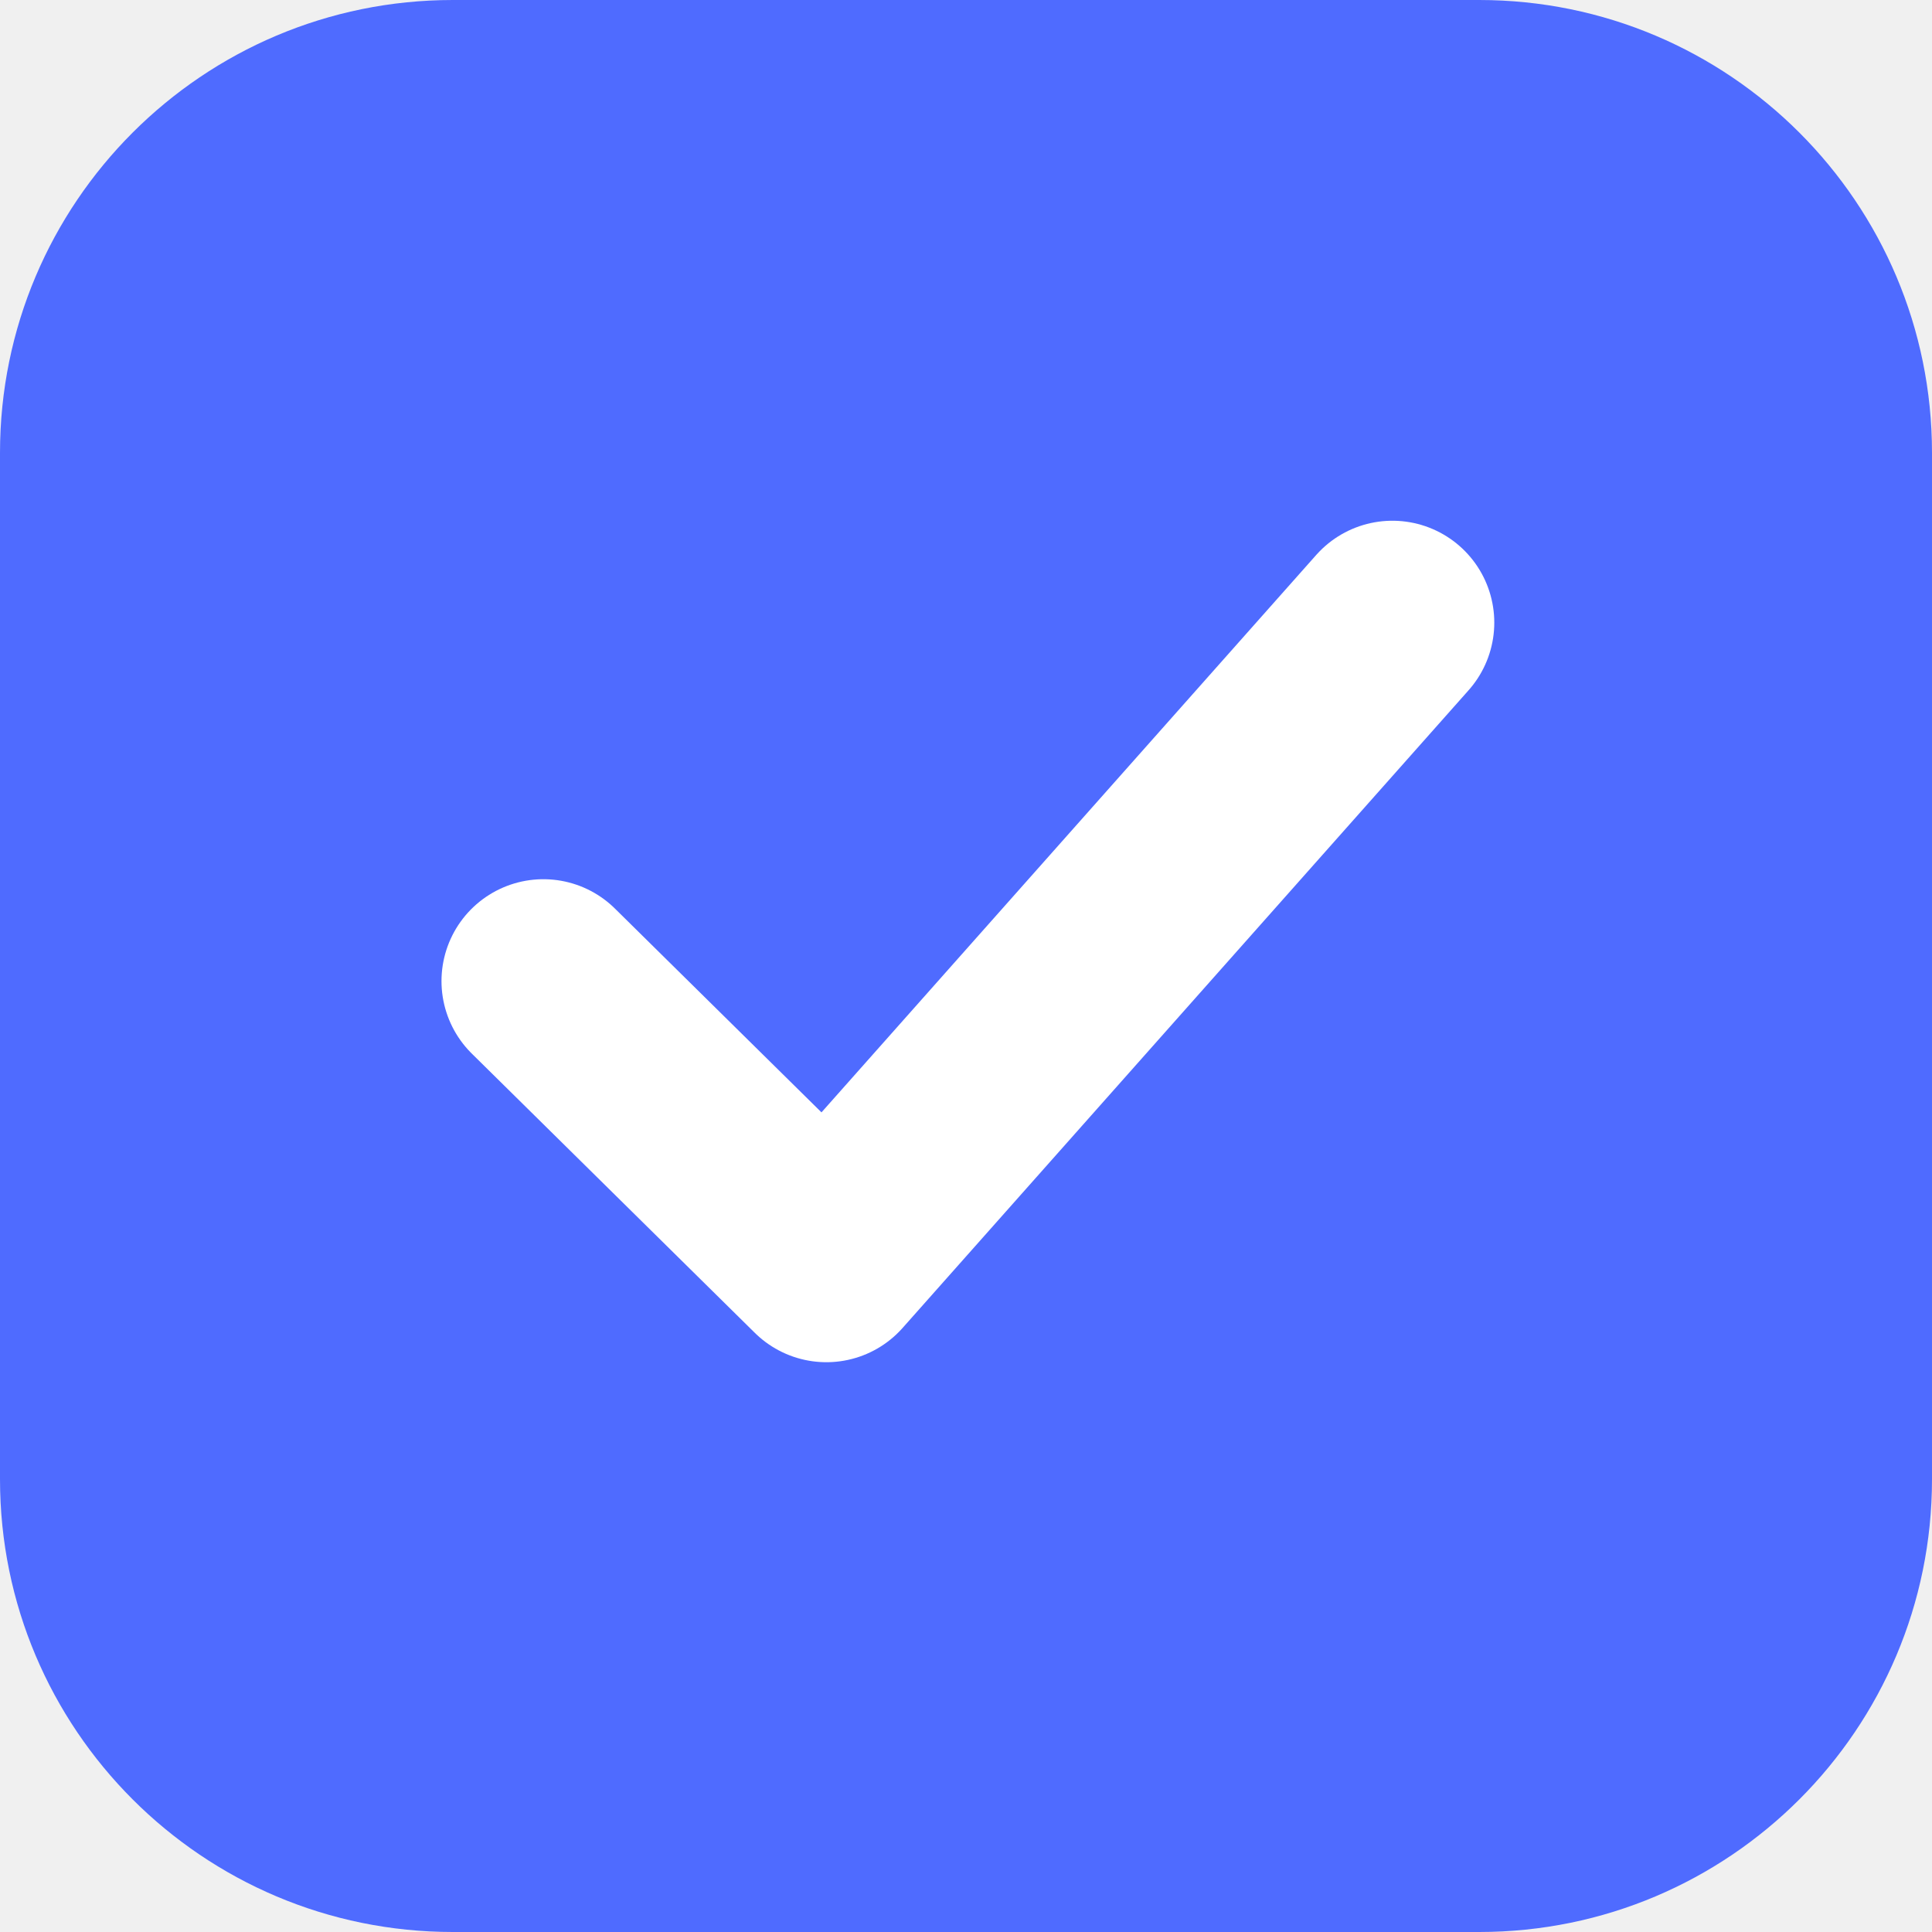
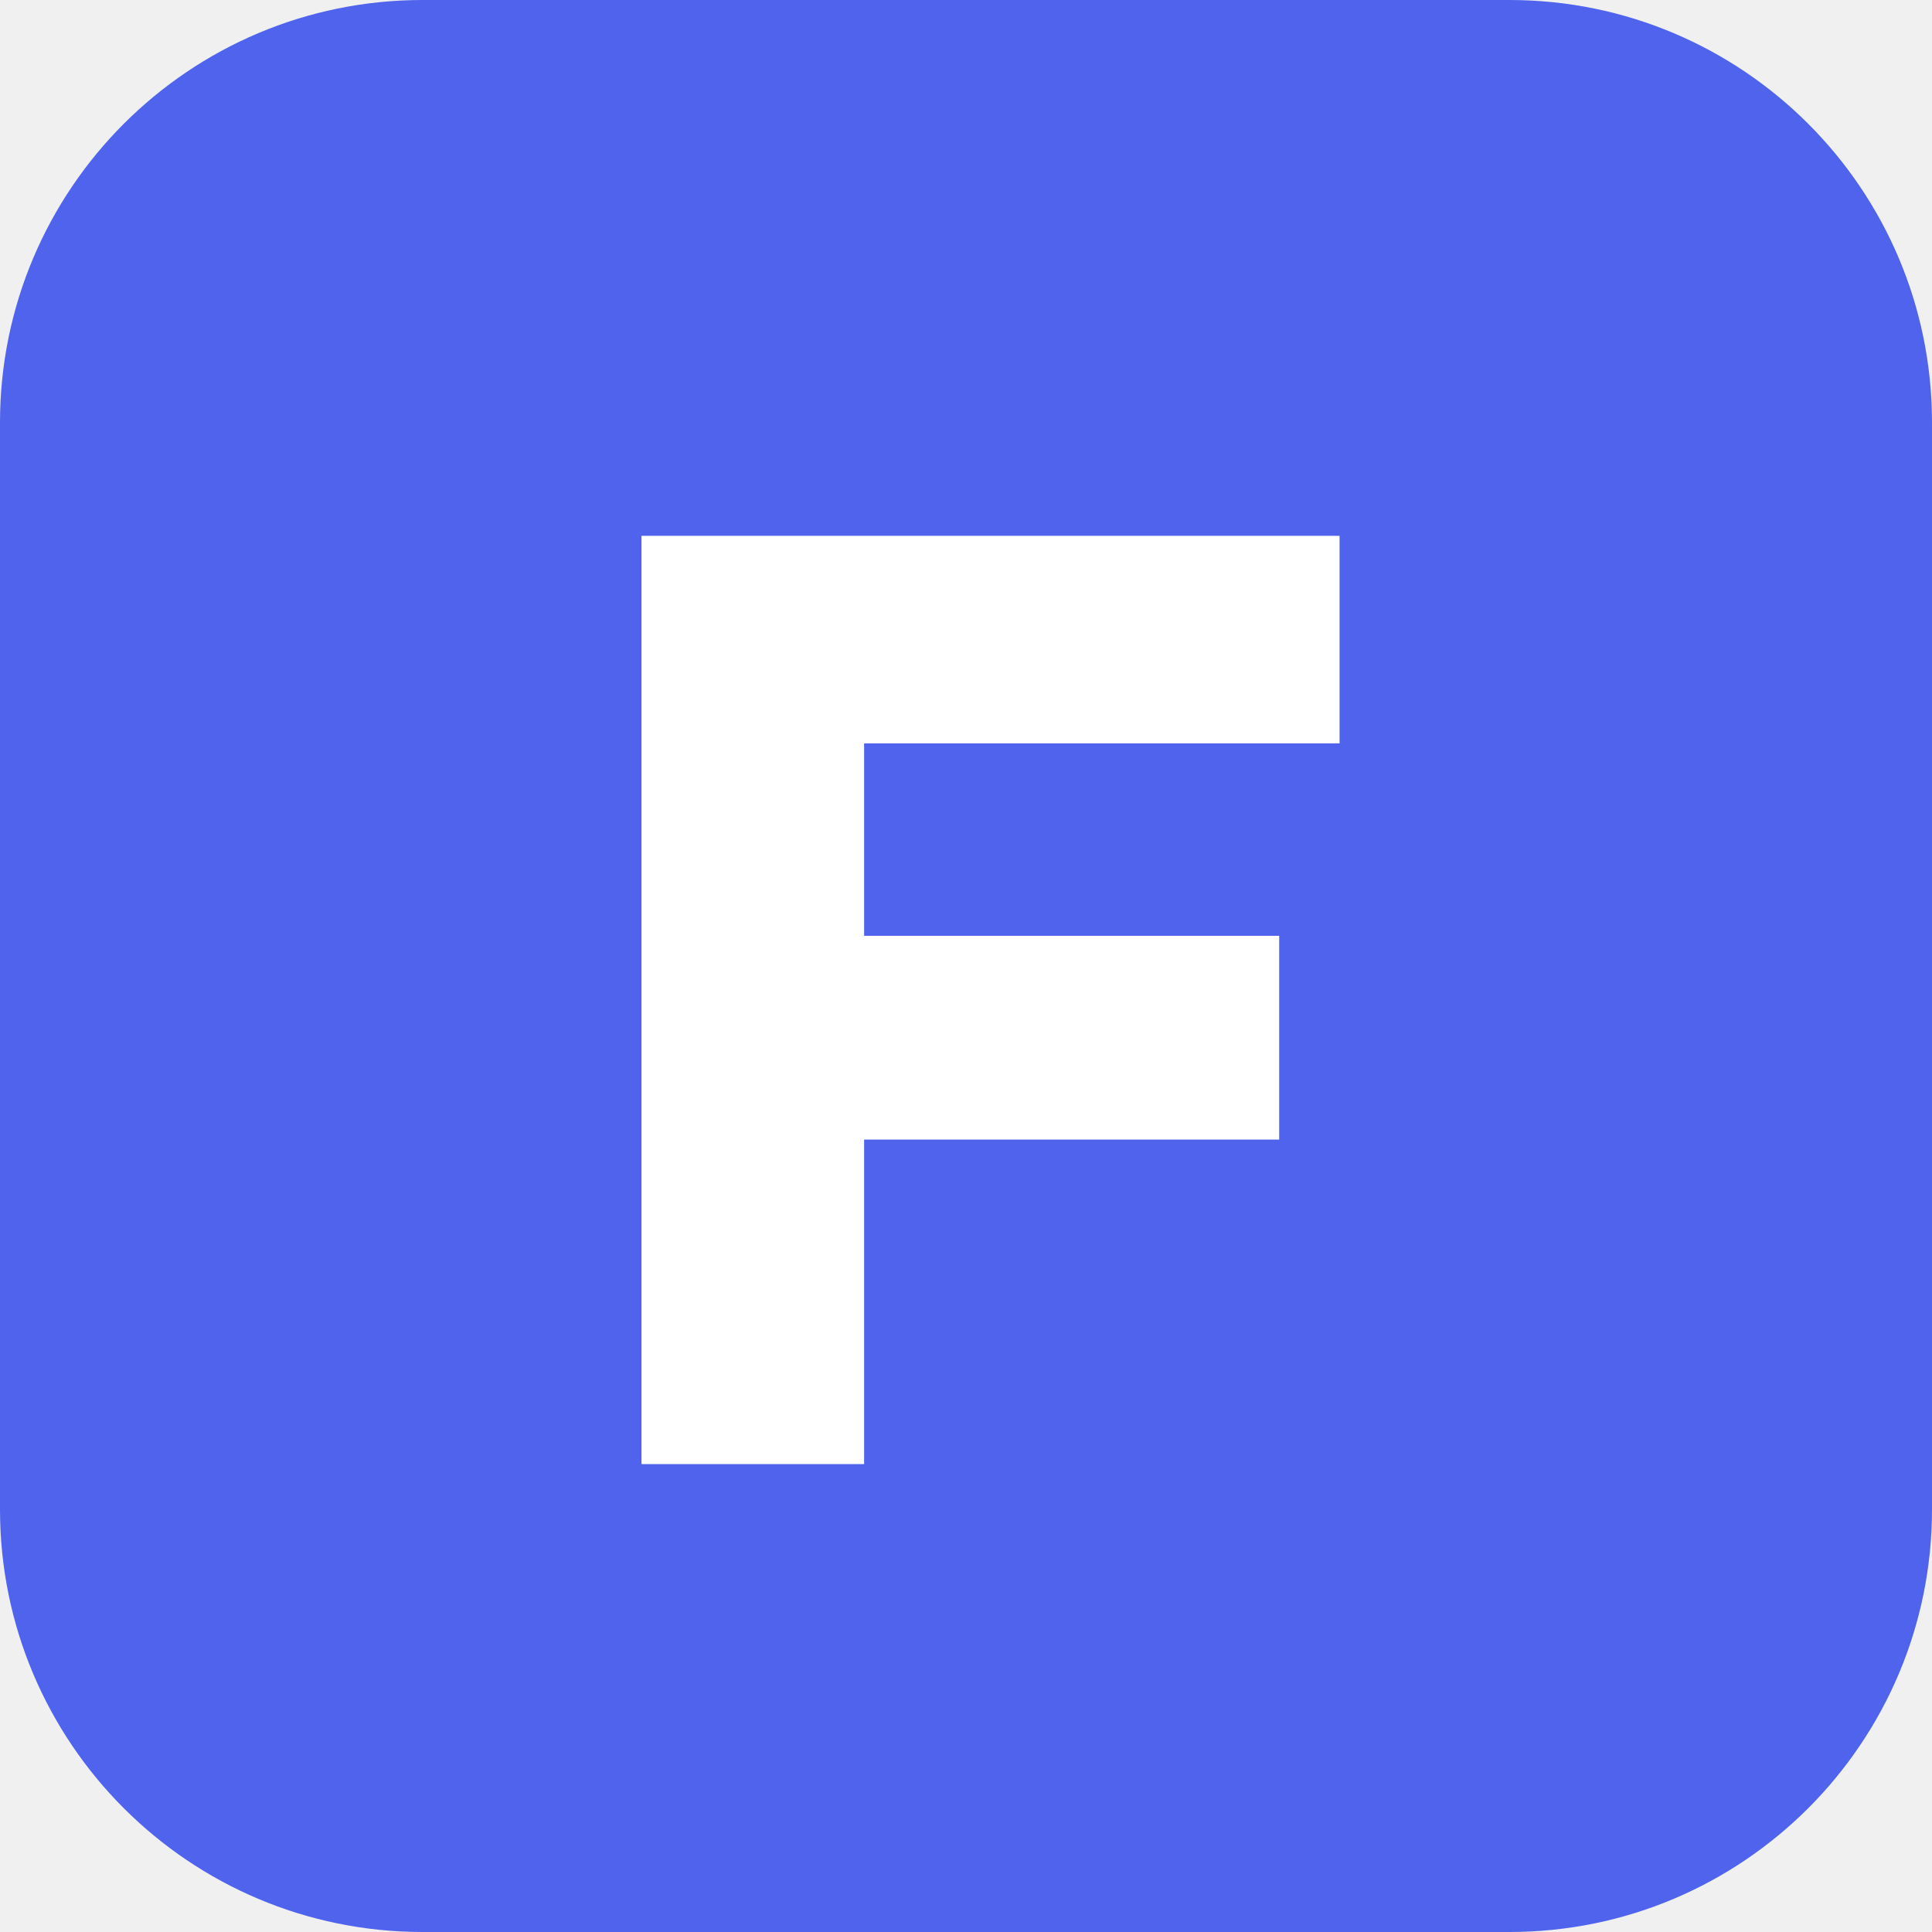
- <svg xmlns="http://www.w3.org/2000/svg" width="512" height="512" viewBox="0 0 512 512">
-   <rect width="512" height="512" rx="120" fill="#4f6bff" />
-   <path d="M144 260l75 74 150-169" fill="none" stroke="white" stroke-width="54" stroke-linecap="round" stroke-linejoin="round" />
+ <svg xmlns="http://www.w3.org/2000/svg" viewBox="0 0 512 512">
+   <rect width="512" height="512" rx="112" fill="#4f63ed" />
+   <path fill="white" d="M170 142h185v55H229v51h110v54H229v86h-59z" />
</svg>
